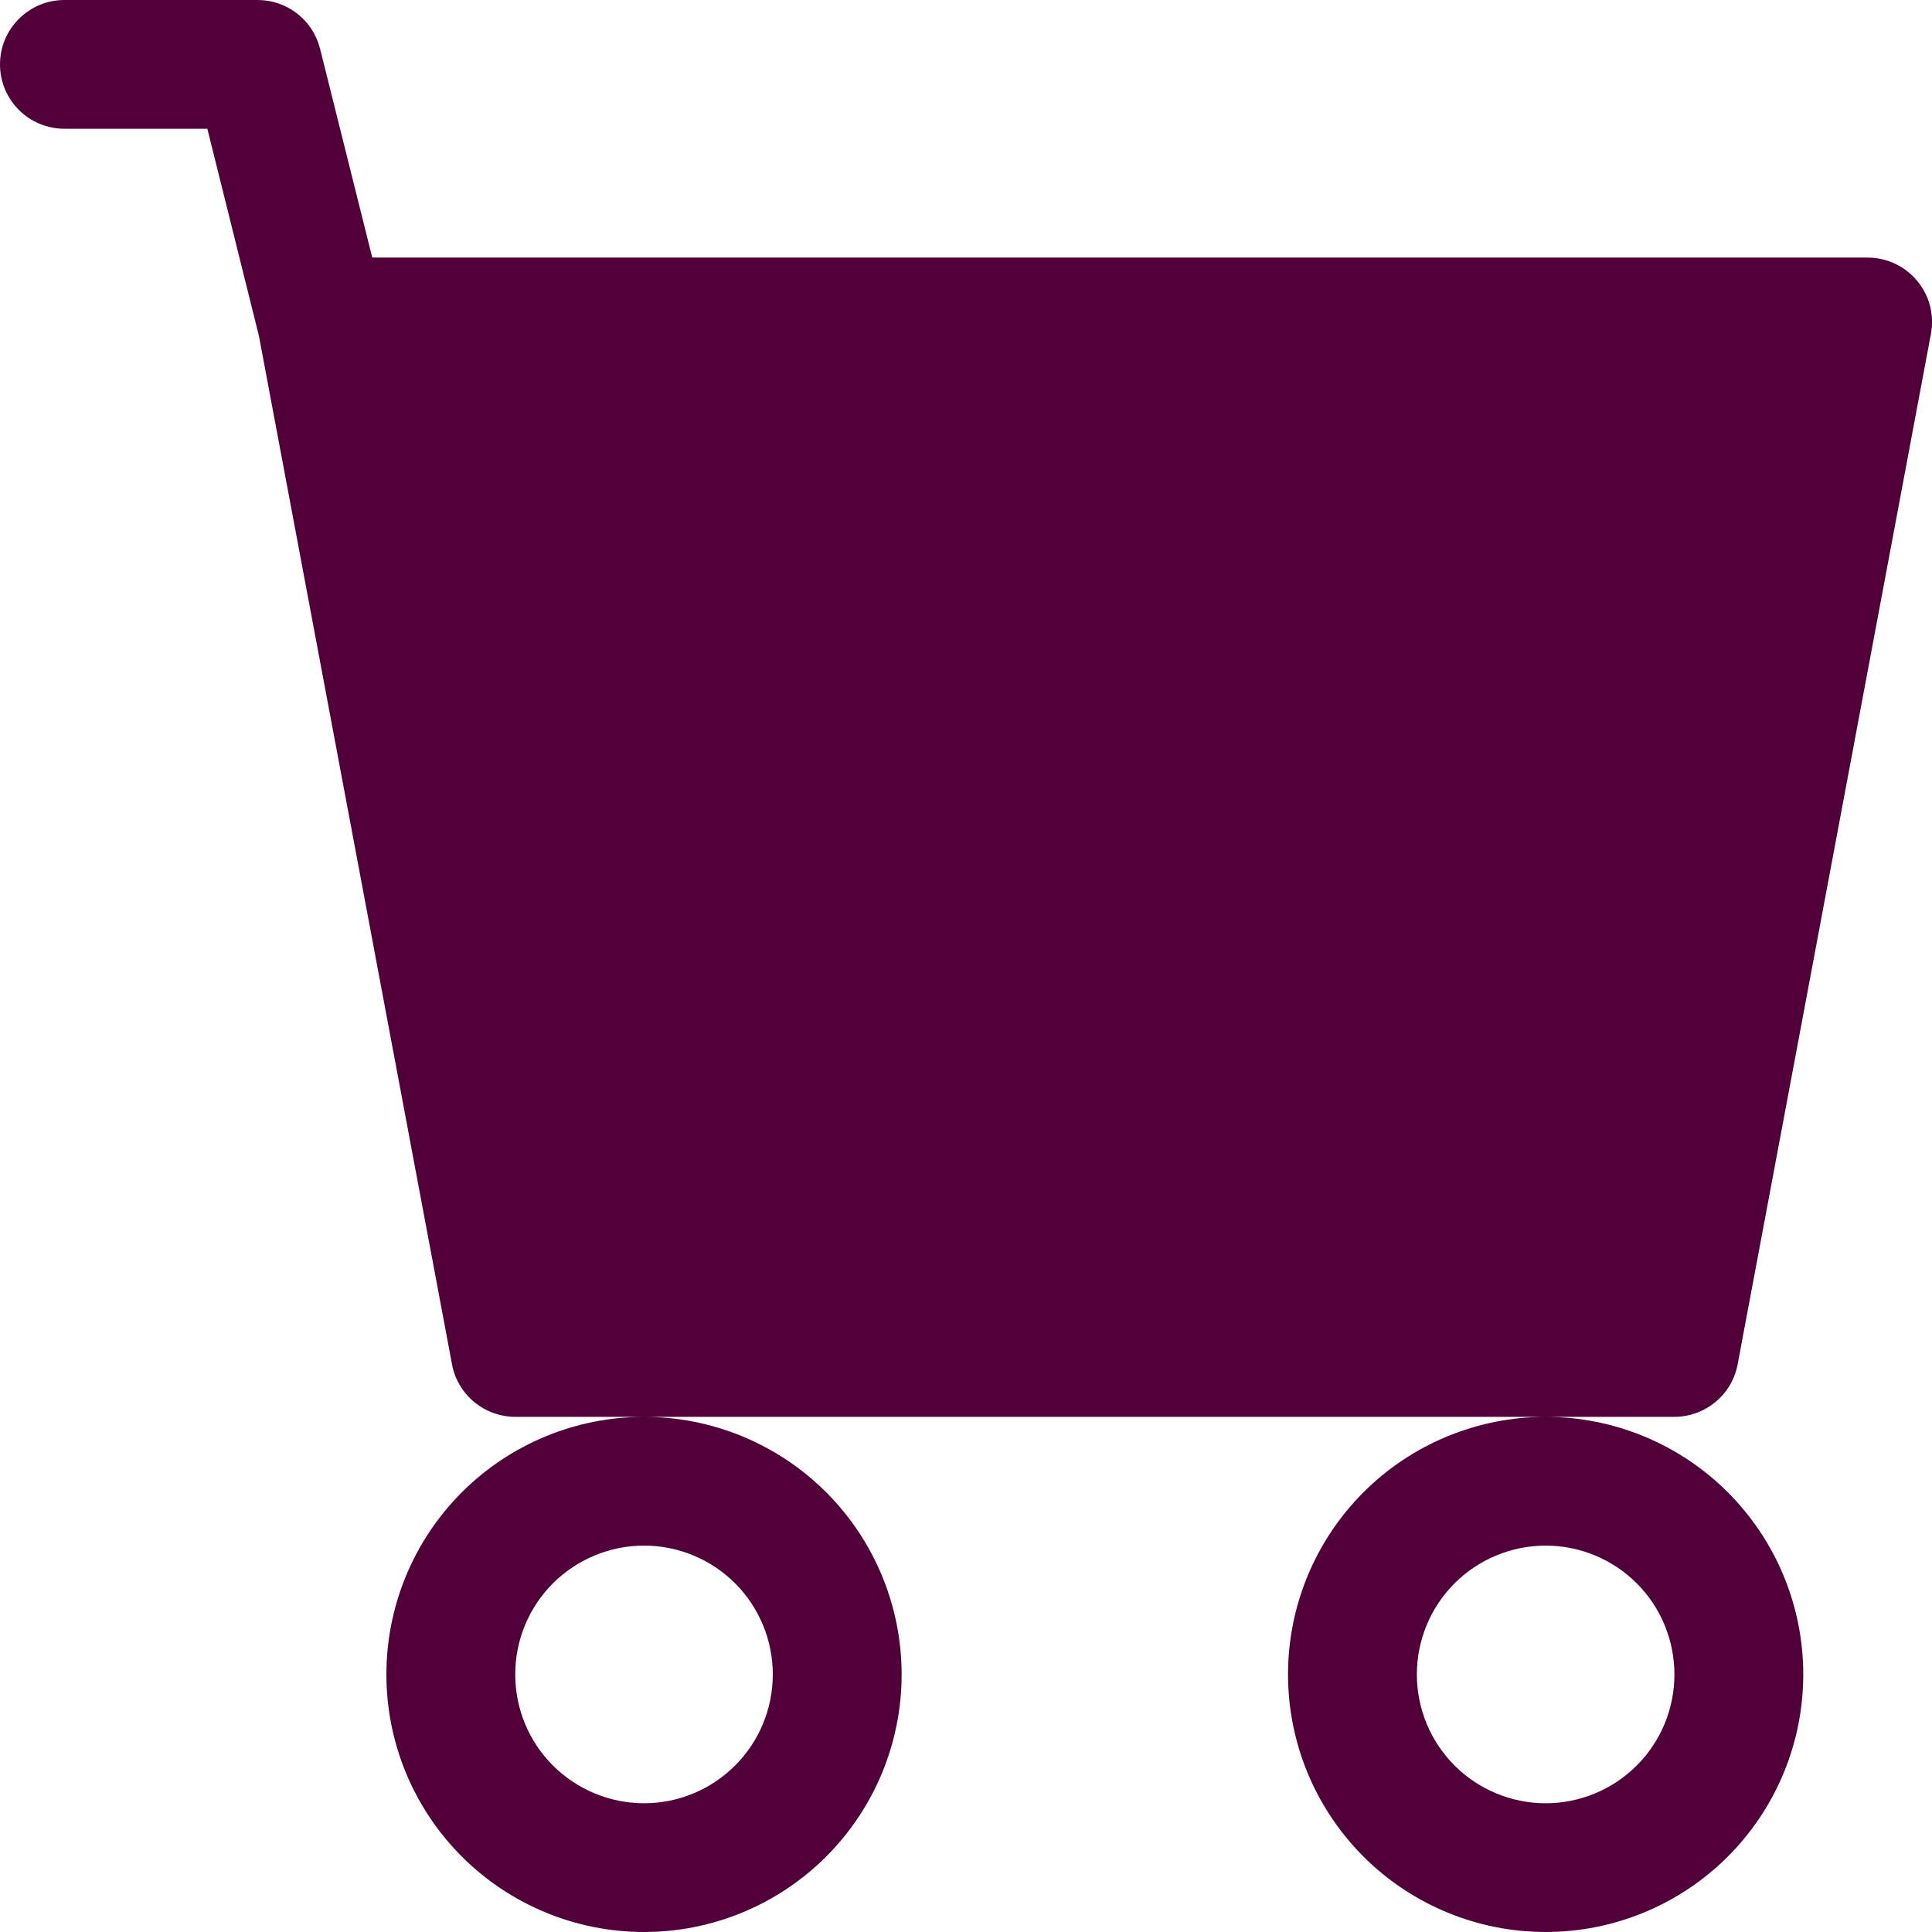
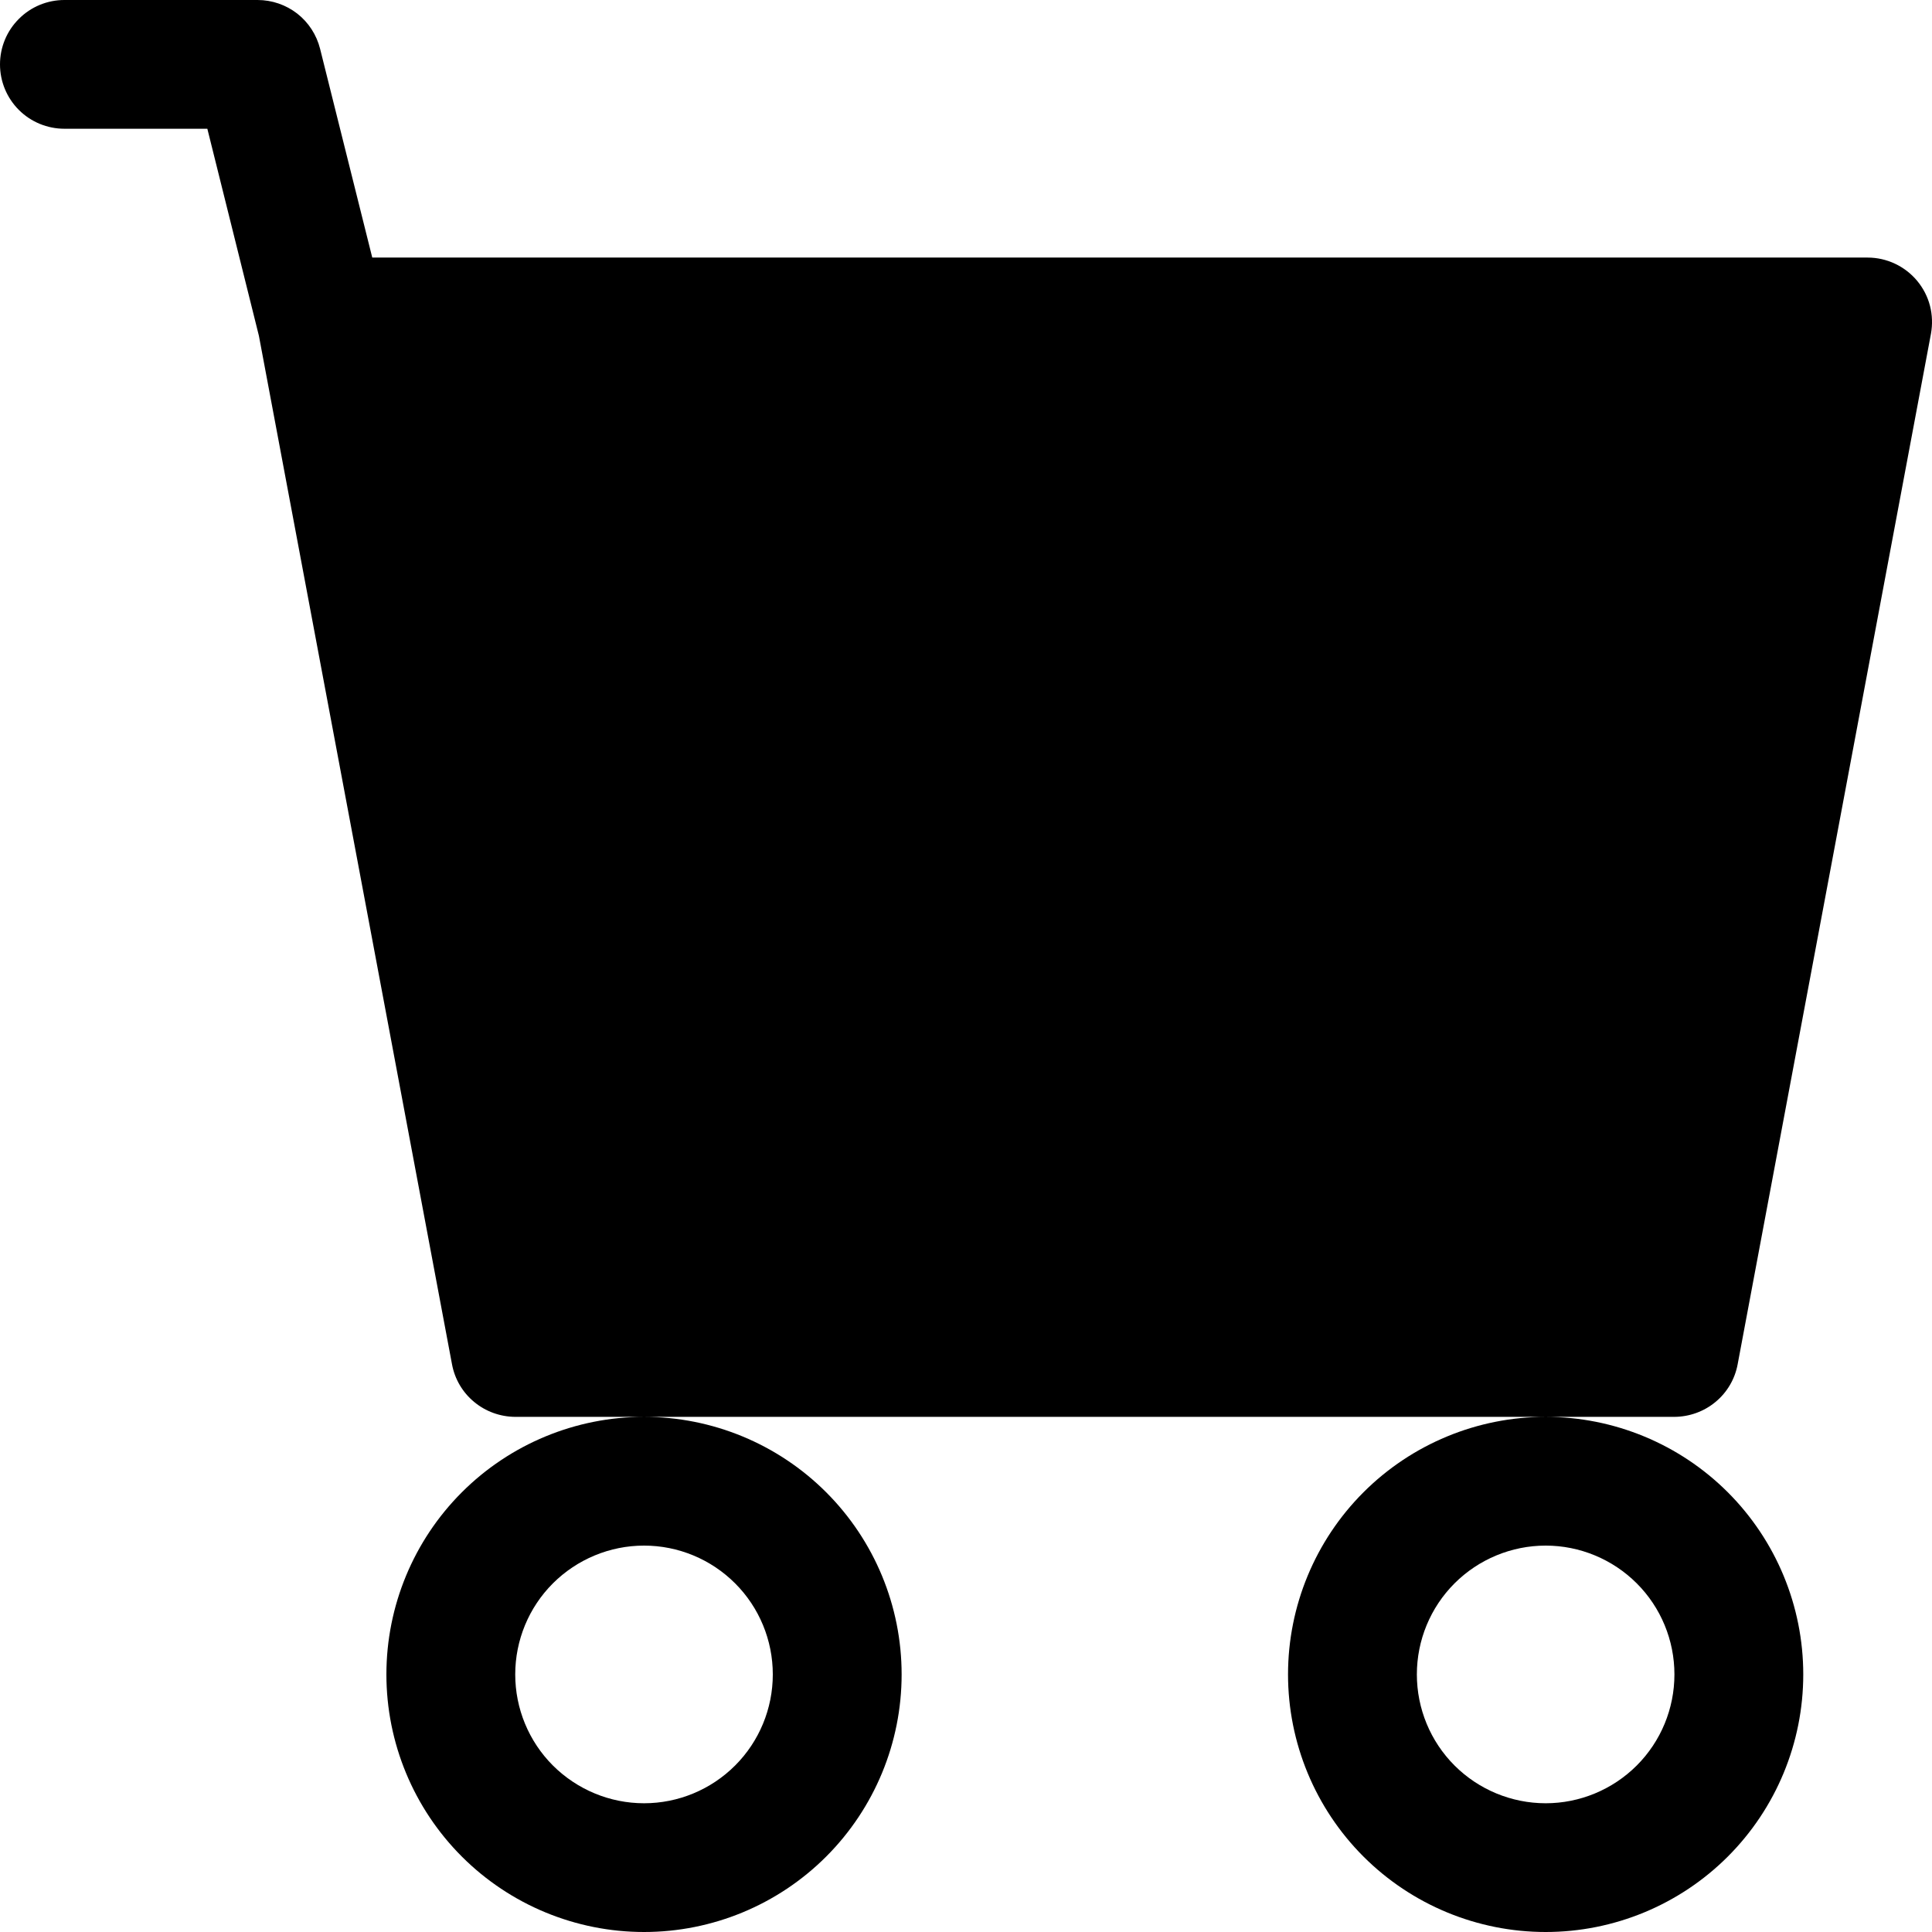
<svg xmlns="http://www.w3.org/2000/svg" width="22" height="22" viewBox="0 0 22 22" fill="none">
-   <path d="M0 0.733C0 0.539 0.077 0.352 0.215 0.215C0.352 0.077 0.539 -0 0.733 -0H2.933C3.097 -0 3.256 0.055 3.385 0.155C3.514 0.256 3.605 0.397 3.645 0.556L4.239 2.933H21.267C21.375 2.933 21.481 2.957 21.579 3.003C21.676 3.049 21.762 3.115 21.831 3.198C21.9 3.281 21.95 3.378 21.977 3.482C22.004 3.587 22.007 3.696 21.988 3.801L19.787 15.535C19.756 15.703 19.667 15.855 19.535 15.964C19.404 16.073 19.238 16.133 19.067 16.134H5.867C5.696 16.133 5.53 16.073 5.399 15.964C5.267 15.855 5.178 15.703 5.147 15.535L2.948 3.823L2.361 1.466H0.733C0.539 1.466 0.352 1.389 0.215 1.252C0.077 1.114 0 0.928 0 0.733ZM7.334 16.134C6.556 16.134 5.809 16.443 5.259 16.993C4.709 17.543 4.4 18.289 4.4 19.067C4.4 19.845 4.709 20.591 5.259 21.141C5.809 21.691 6.556 22 7.334 22C8.112 22 8.858 21.691 9.408 21.141C9.958 20.591 10.267 19.845 10.267 19.067C10.267 18.289 9.958 17.543 9.408 16.993C8.858 16.443 8.112 16.134 7.334 16.134ZM17.601 16.134C16.823 16.134 16.076 16.443 15.526 16.993C14.976 17.543 14.667 18.289 14.667 19.067C14.667 19.845 14.976 20.591 15.526 21.141C16.076 21.691 16.823 22 17.601 22C18.378 22 19.125 21.691 19.675 21.141C20.225 20.591 20.534 19.845 20.534 19.067C20.534 18.289 20.225 17.543 19.675 16.993C19.125 16.443 18.378 16.134 17.601 16.134ZM7.334 17.6C7.723 17.6 8.096 17.755 8.371 18.03C8.646 18.305 8.8 18.678 8.8 19.067C8.8 19.456 8.646 19.829 8.371 20.104C8.096 20.379 7.723 20.534 7.334 20.534C6.945 20.534 6.572 20.379 6.296 20.104C6.021 19.829 5.867 19.456 5.867 19.067C5.867 18.678 6.021 18.305 6.296 18.03C6.572 17.755 6.945 17.6 7.334 17.6ZM17.601 17.6C17.989 17.6 18.363 17.755 18.638 18.03C18.913 18.305 19.067 18.678 19.067 19.067C19.067 19.456 18.913 19.829 18.638 20.104C18.363 20.379 17.989 20.534 17.601 20.534C17.212 20.534 16.838 20.379 16.563 20.104C16.288 19.829 16.134 19.456 16.134 19.067C16.134 18.678 16.288 18.305 16.563 18.03C16.838 17.755 17.212 17.6 17.601 17.6Z" fill="#51003A" />
+   <path d="M0 0.733C0 0.539 0.077 0.352 0.215 0.215C0.352 0.077 0.539 -0 0.733 -0H2.933C3.097 -0 3.256 0.055 3.385 0.155C3.514 0.256 3.605 0.397 3.645 0.556L4.239 2.933H21.267C21.375 2.933 21.481 2.957 21.579 3.003C21.676 3.049 21.762 3.115 21.831 3.198C21.9 3.281 21.95 3.378 21.977 3.482C22.004 3.587 22.007 3.696 21.988 3.801L19.787 15.535C19.756 15.703 19.667 15.855 19.535 15.964C19.404 16.073 19.238 16.133 19.067 16.134H5.867C5.696 16.133 5.53 16.073 5.399 15.964C5.267 15.855 5.178 15.703 5.147 15.535L2.948 3.823L2.361 1.466H0.733C0.539 1.466 0.352 1.389 0.215 1.252C0.077 1.114 0 0.928 0 0.733ZM7.334 16.134C6.556 16.134 5.809 16.443 5.259 16.993C4.709 17.543 4.4 18.289 4.4 19.067C4.4 19.845 4.709 20.591 5.259 21.141C5.809 21.691 6.556 22 7.334 22C8.112 22 8.858 21.691 9.408 21.141C9.958 20.591 10.267 19.845 10.267 19.067C10.267 18.289 9.958 17.543 9.408 16.993C8.858 16.443 8.112 16.134 7.334 16.134ZM17.601 16.134C16.823 16.134 16.076 16.443 15.526 16.993C14.976 17.543 14.667 18.289 14.667 19.067C14.667 19.845 14.976 20.591 15.526 21.141C16.076 21.691 16.823 22 17.601 22C18.378 22 19.125 21.691 19.675 21.141C20.225 20.591 20.534 19.845 20.534 19.067C20.534 18.289 20.225 17.543 19.675 16.993C19.125 16.443 18.378 16.134 17.601 16.134ZM7.334 17.6C7.723 17.6 8.096 17.755 8.371 18.03C8.646 18.305 8.8 18.678 8.8 19.067C8.8 19.456 8.646 19.829 8.371 20.104C8.096 20.379 7.723 20.534 7.334 20.534C6.945 20.534 6.572 20.379 6.296 20.104C6.021 19.829 5.867 19.456 5.867 19.067C5.867 18.678 6.021 18.305 6.296 18.03C6.572 17.755 6.945 17.6 7.334 17.6ZM17.601 17.6C17.989 17.6 18.363 17.755 18.638 18.03C18.913 18.305 19.067 18.678 19.067 19.067C19.067 19.456 18.913 19.829 18.638 20.104C18.363 20.379 17.989 20.534 17.601 20.534C17.212 20.534 16.838 20.379 16.563 20.104C16.288 19.829 16.134 19.456 16.134 19.067C16.134 18.678 16.288 18.305 16.563 18.03C16.838 17.755 17.212 17.6 17.601 17.6Z" fill="currentcolor" />
</svg>
